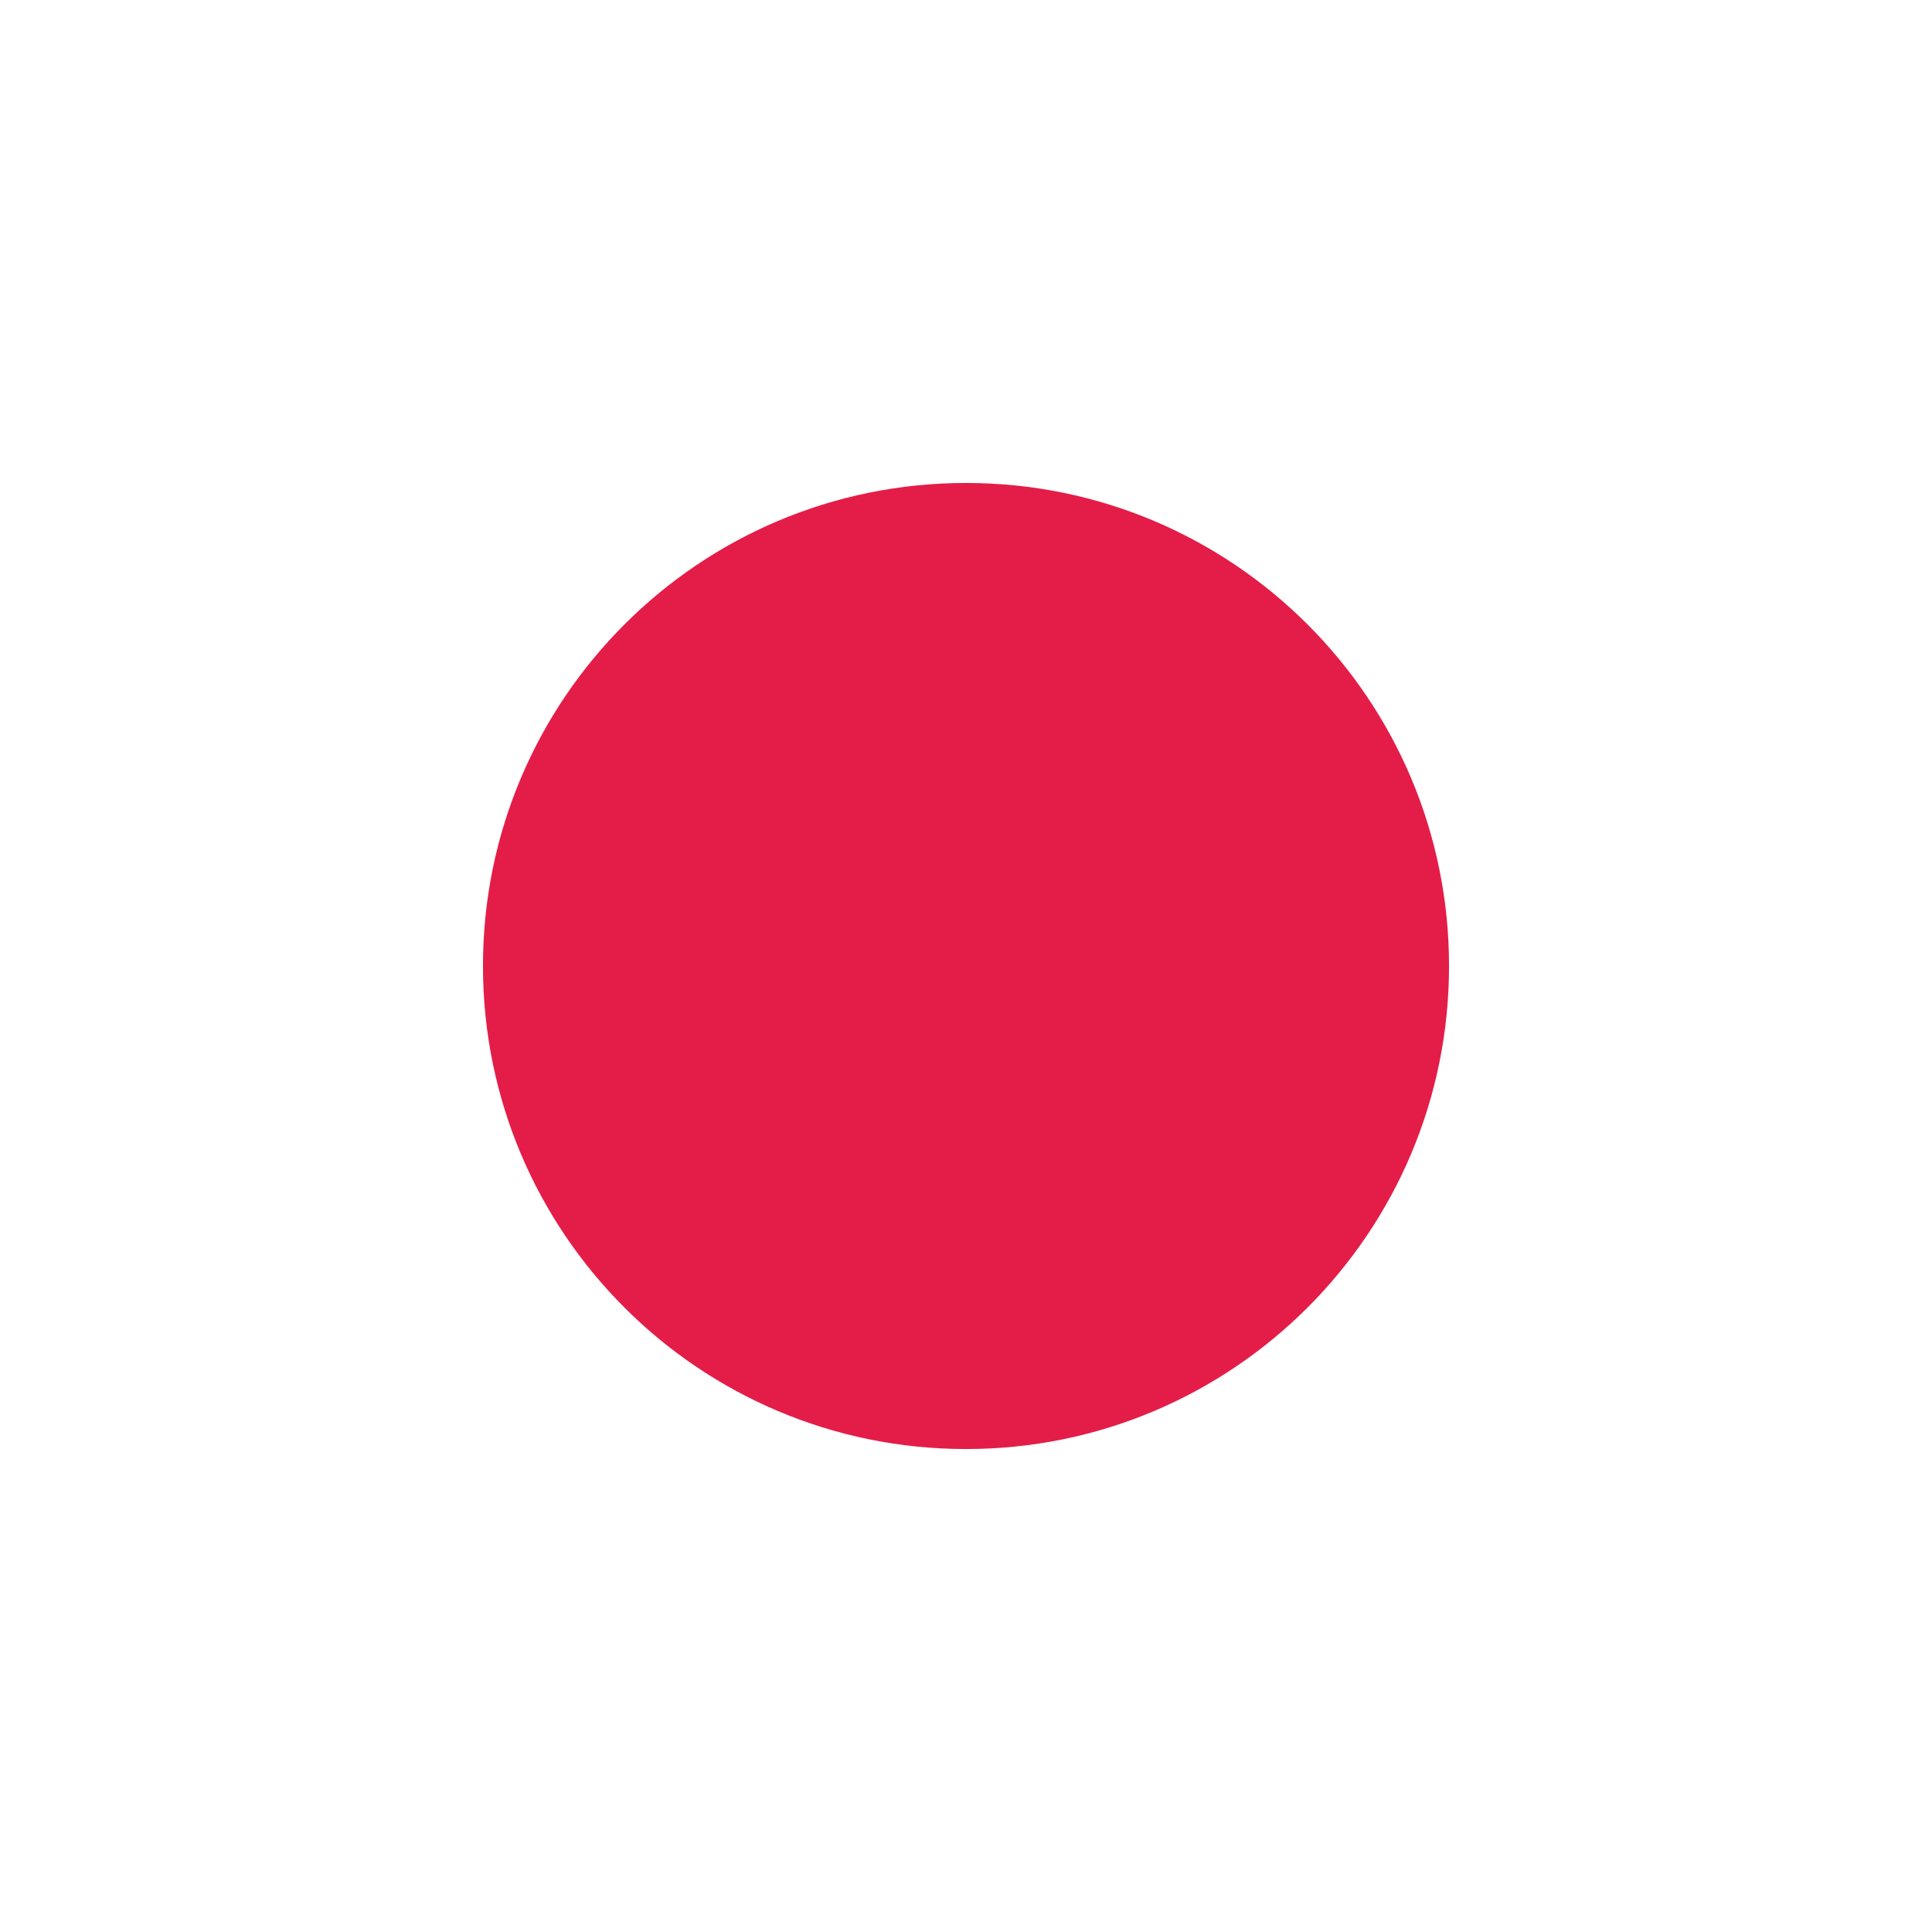
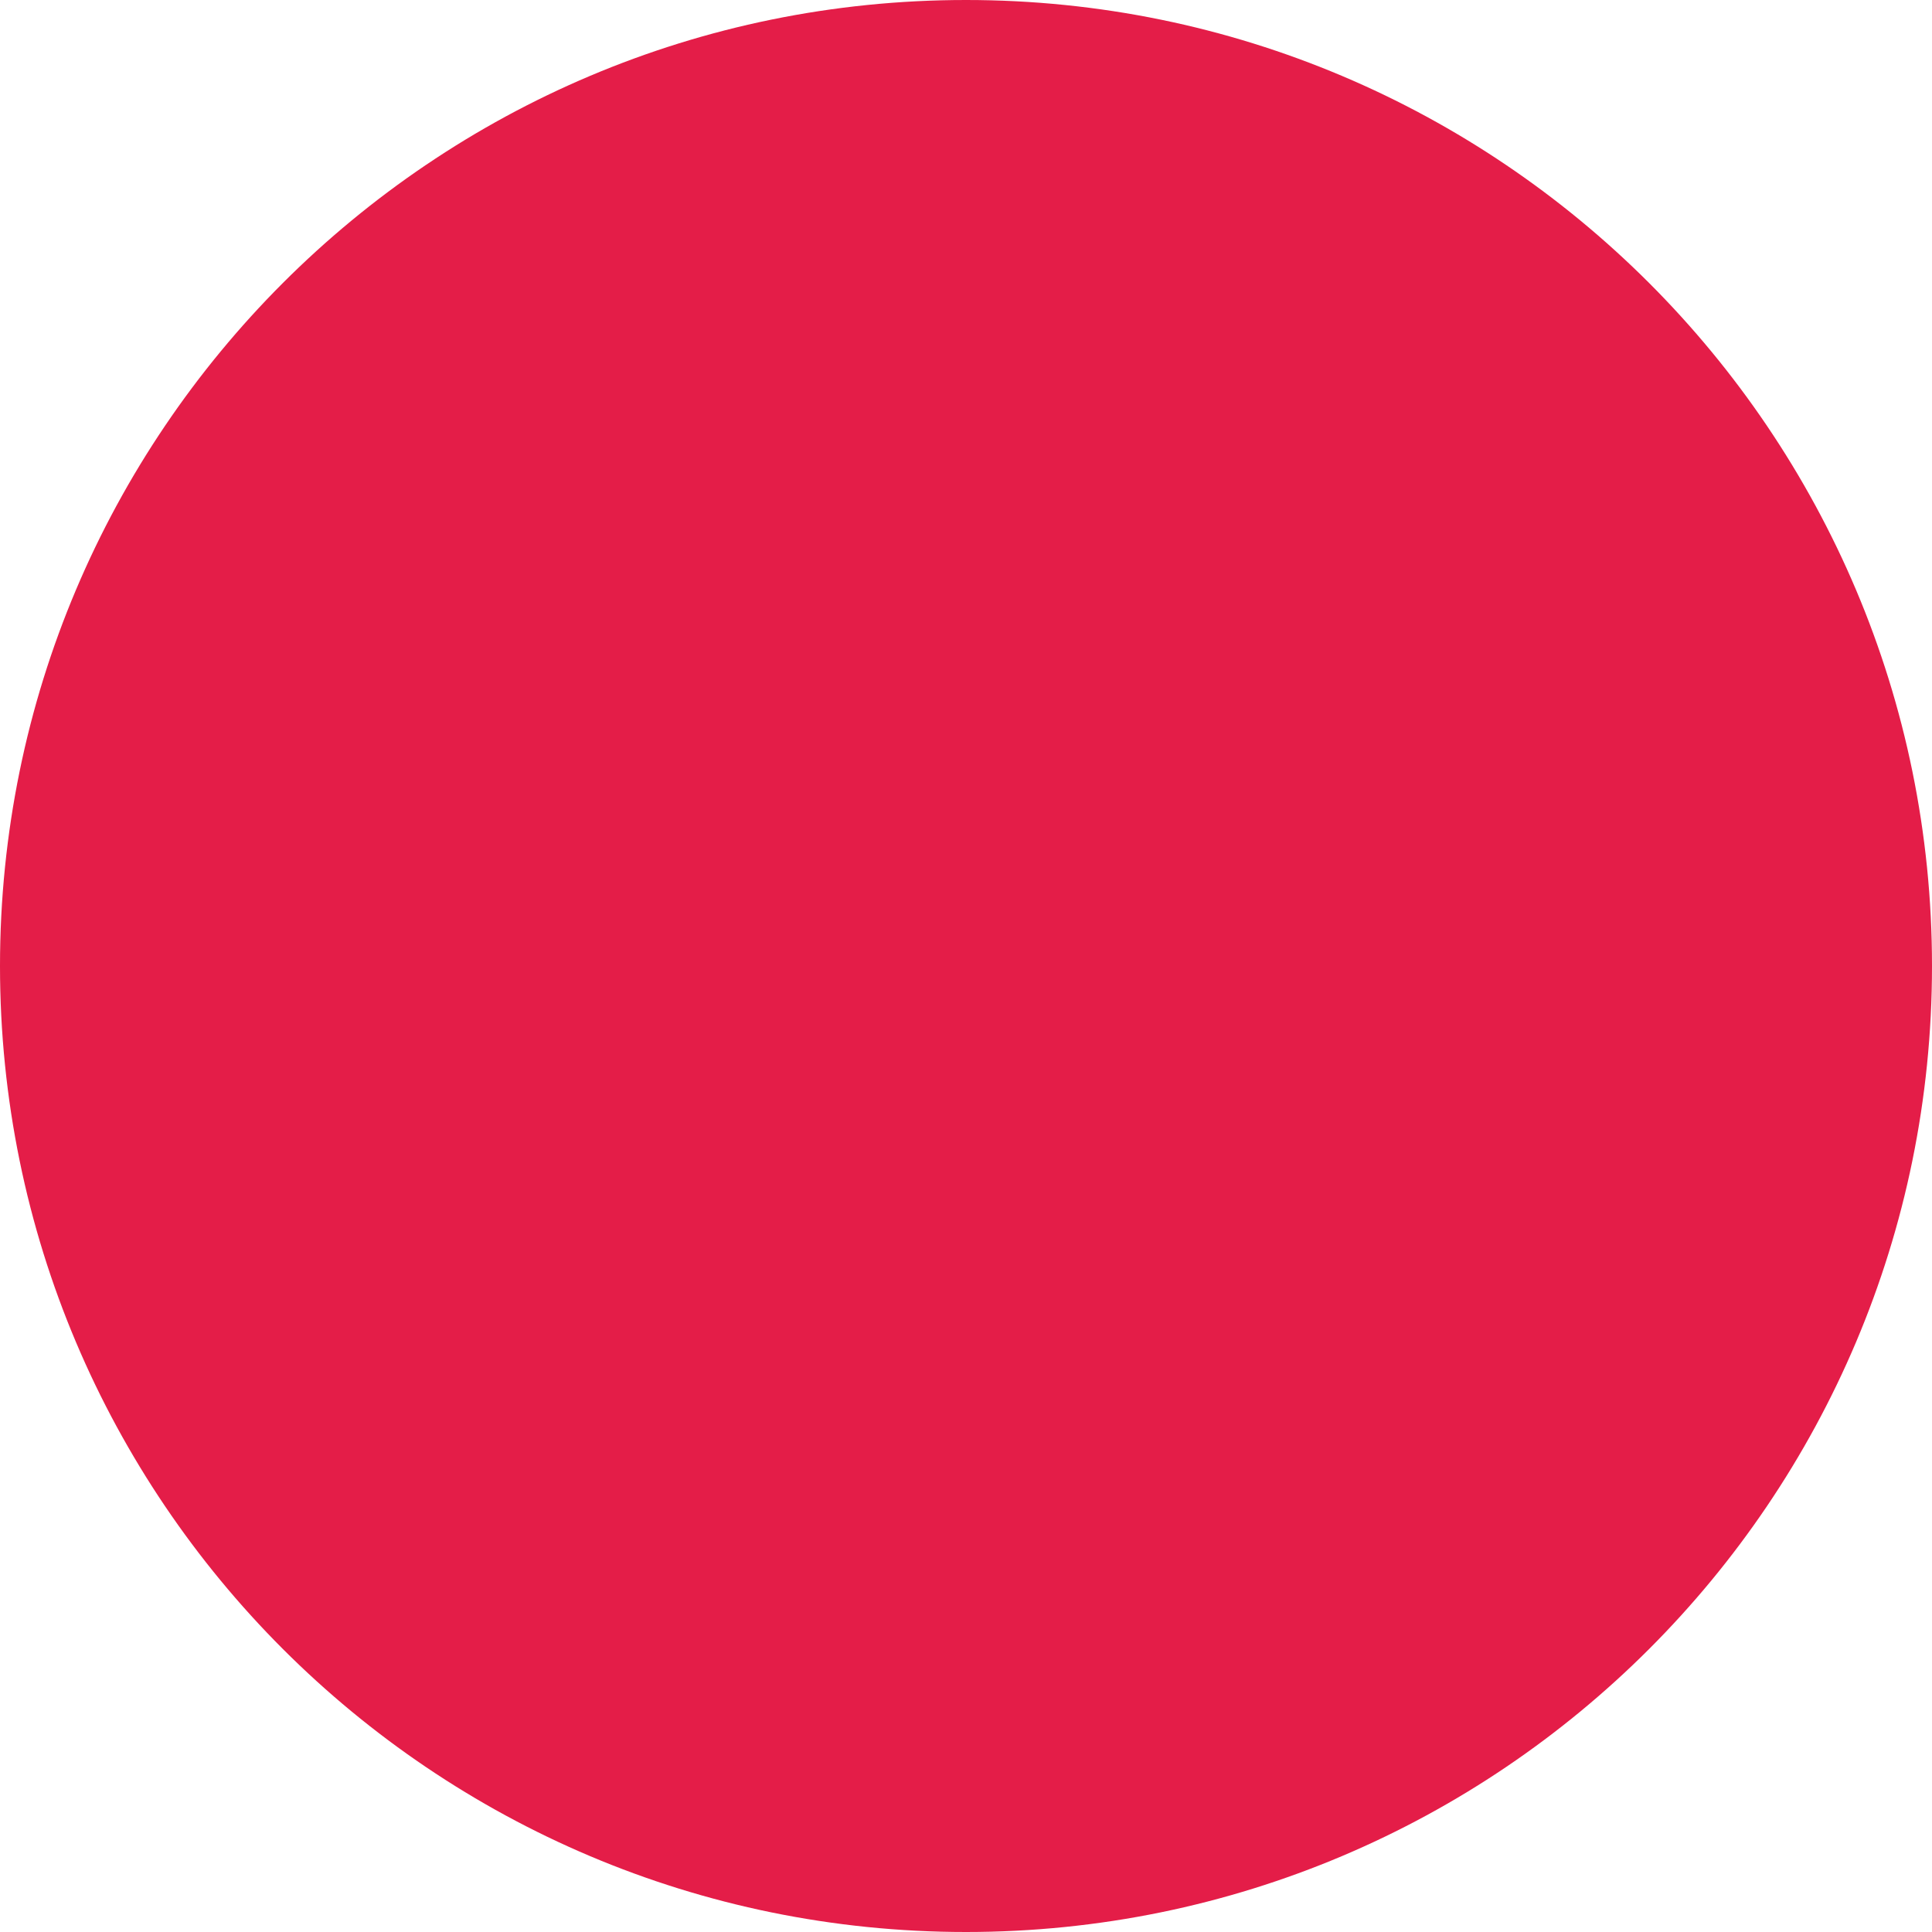
<svg xmlns="http://www.w3.org/2000/svg" width="100" height="100" viewBox="0 0 26.458 26.458" version="1.1" id="svg5">
  <defs id="defs2" />
  <g id="layer1">
-     <circle style="opacity:1;fill:#e41d48;fill-opacity:1;fill-rule:evenodd;stroke-width:0.165" id="path31" cx="13.229" cy="13.229" r="6.615" />
+     <circle style="opacity:1;fill:#e41d48;fill-opacity:1;fill-rule:evenodd;stroke-width:0.331" id="path31" cx="13.229" cy="13.229" r="13.229" />
  </g>
</svg>
